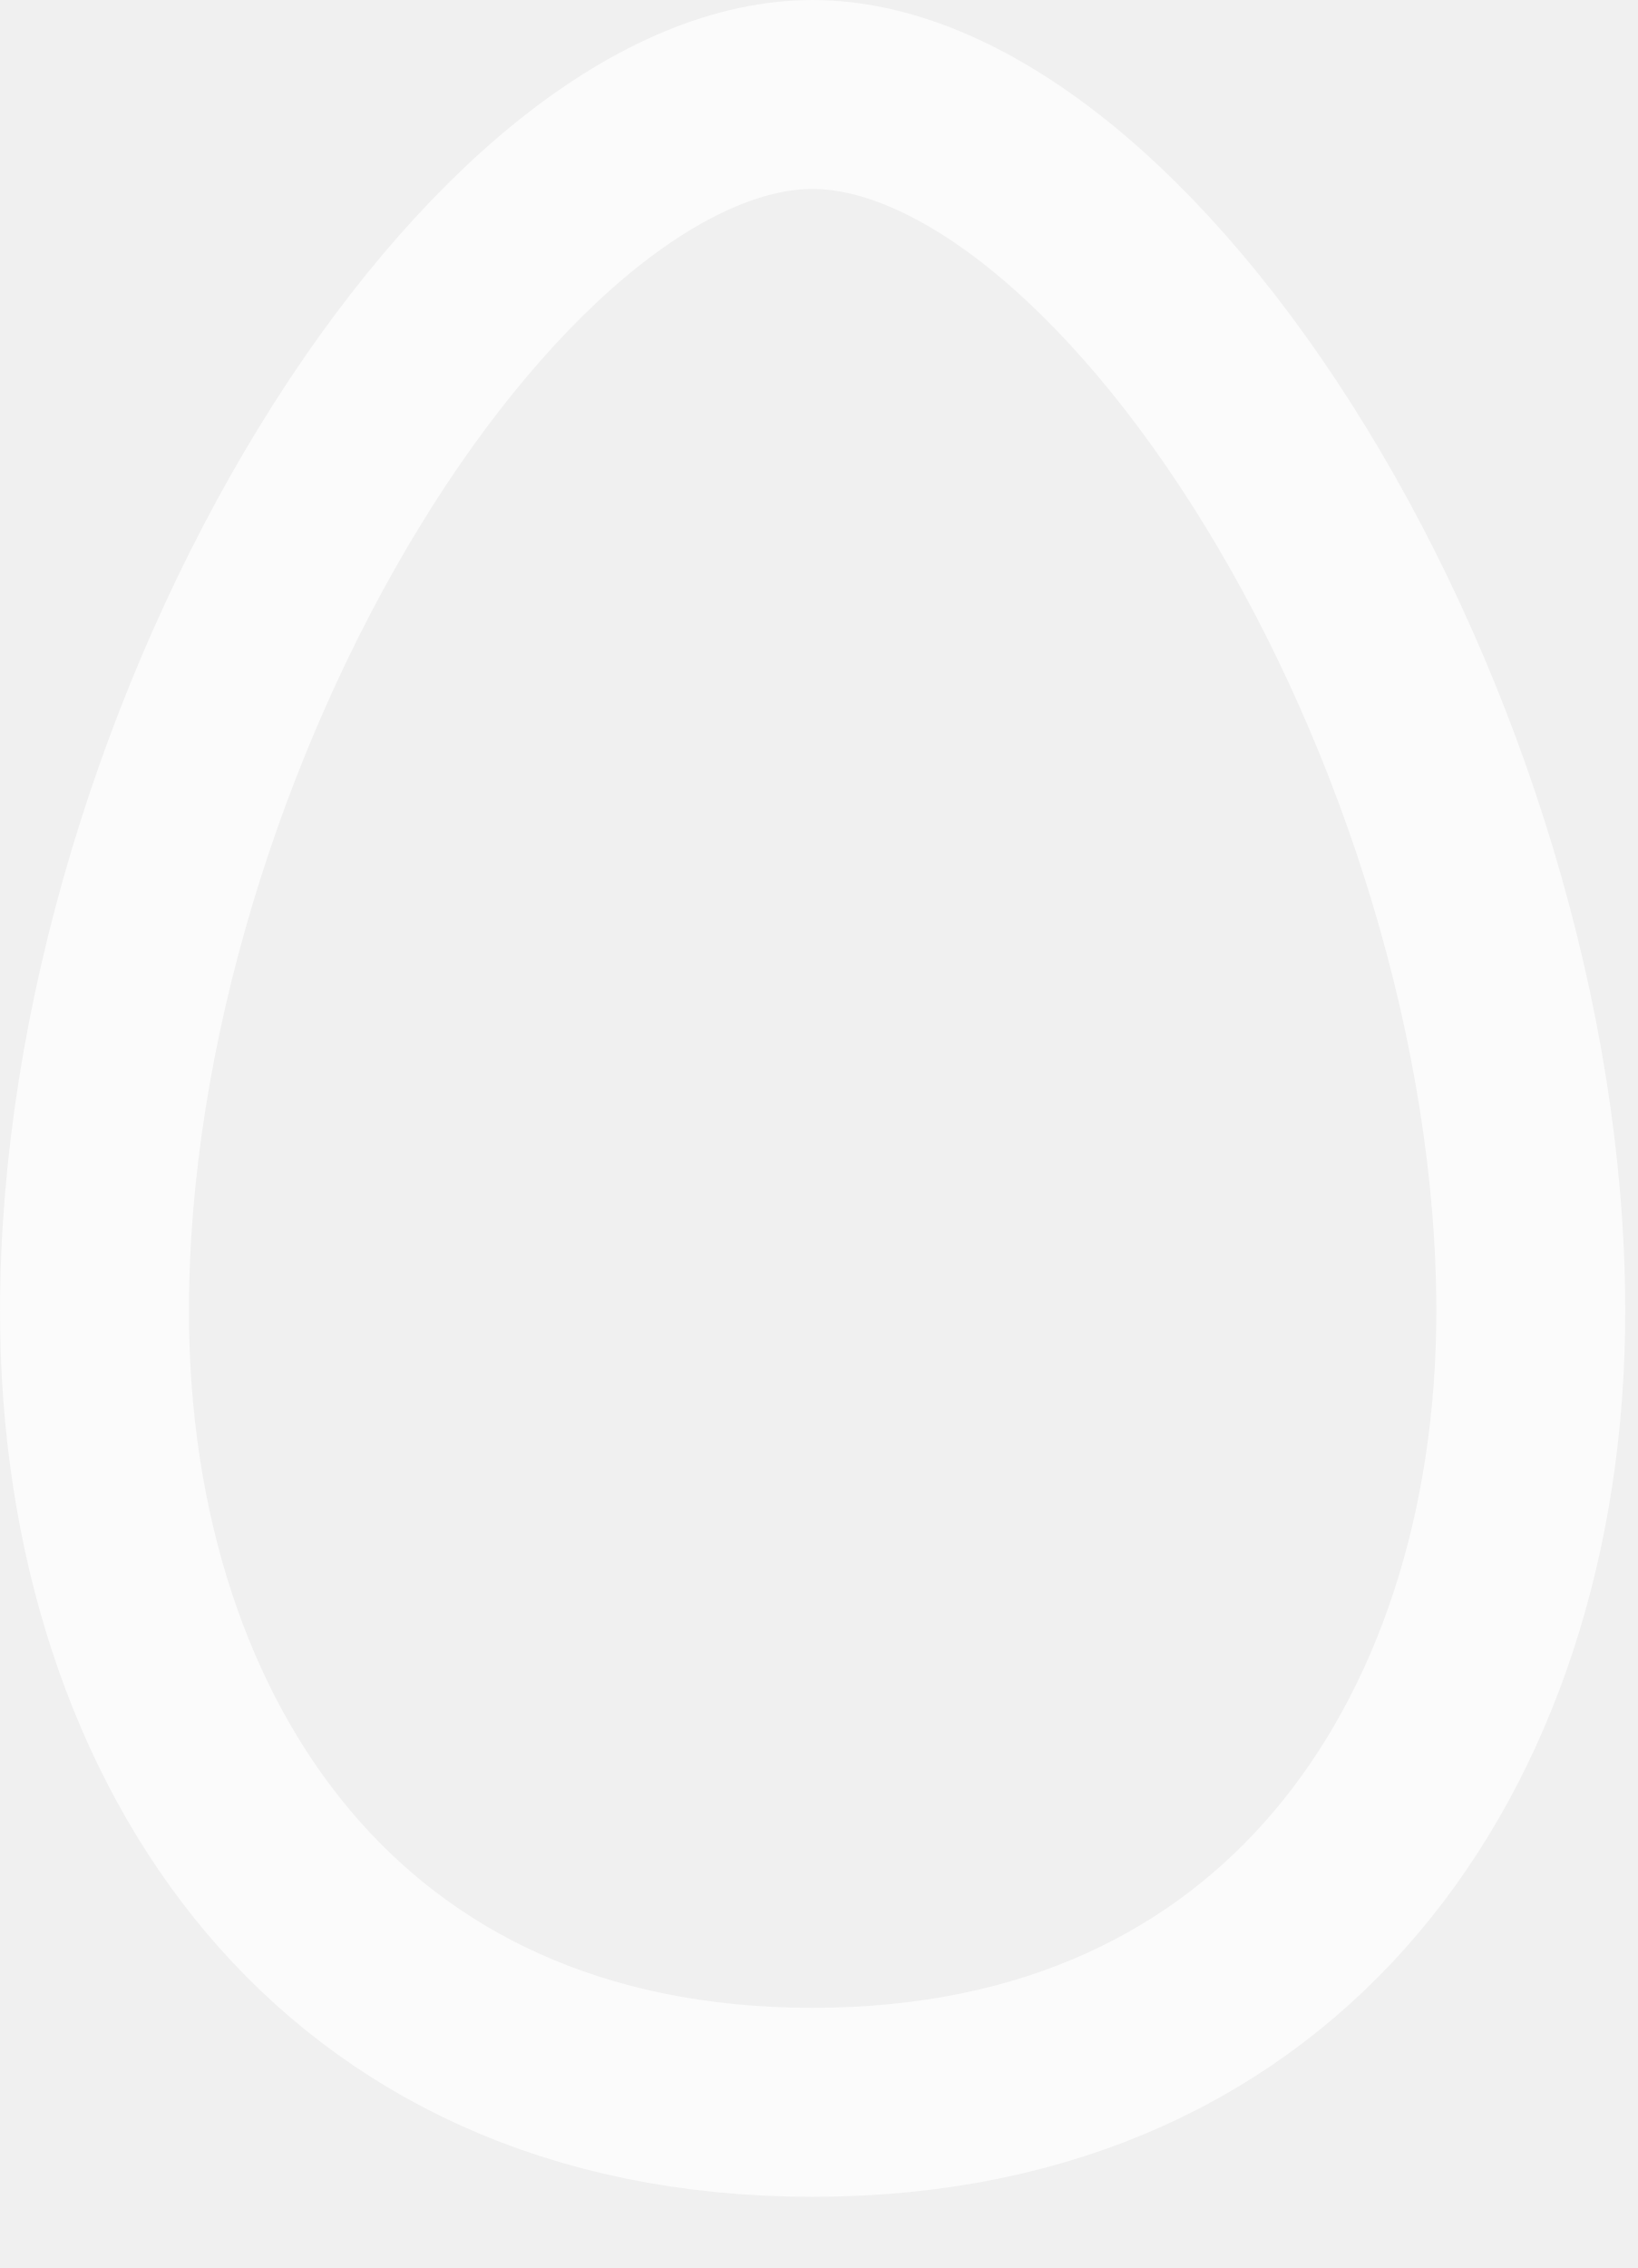
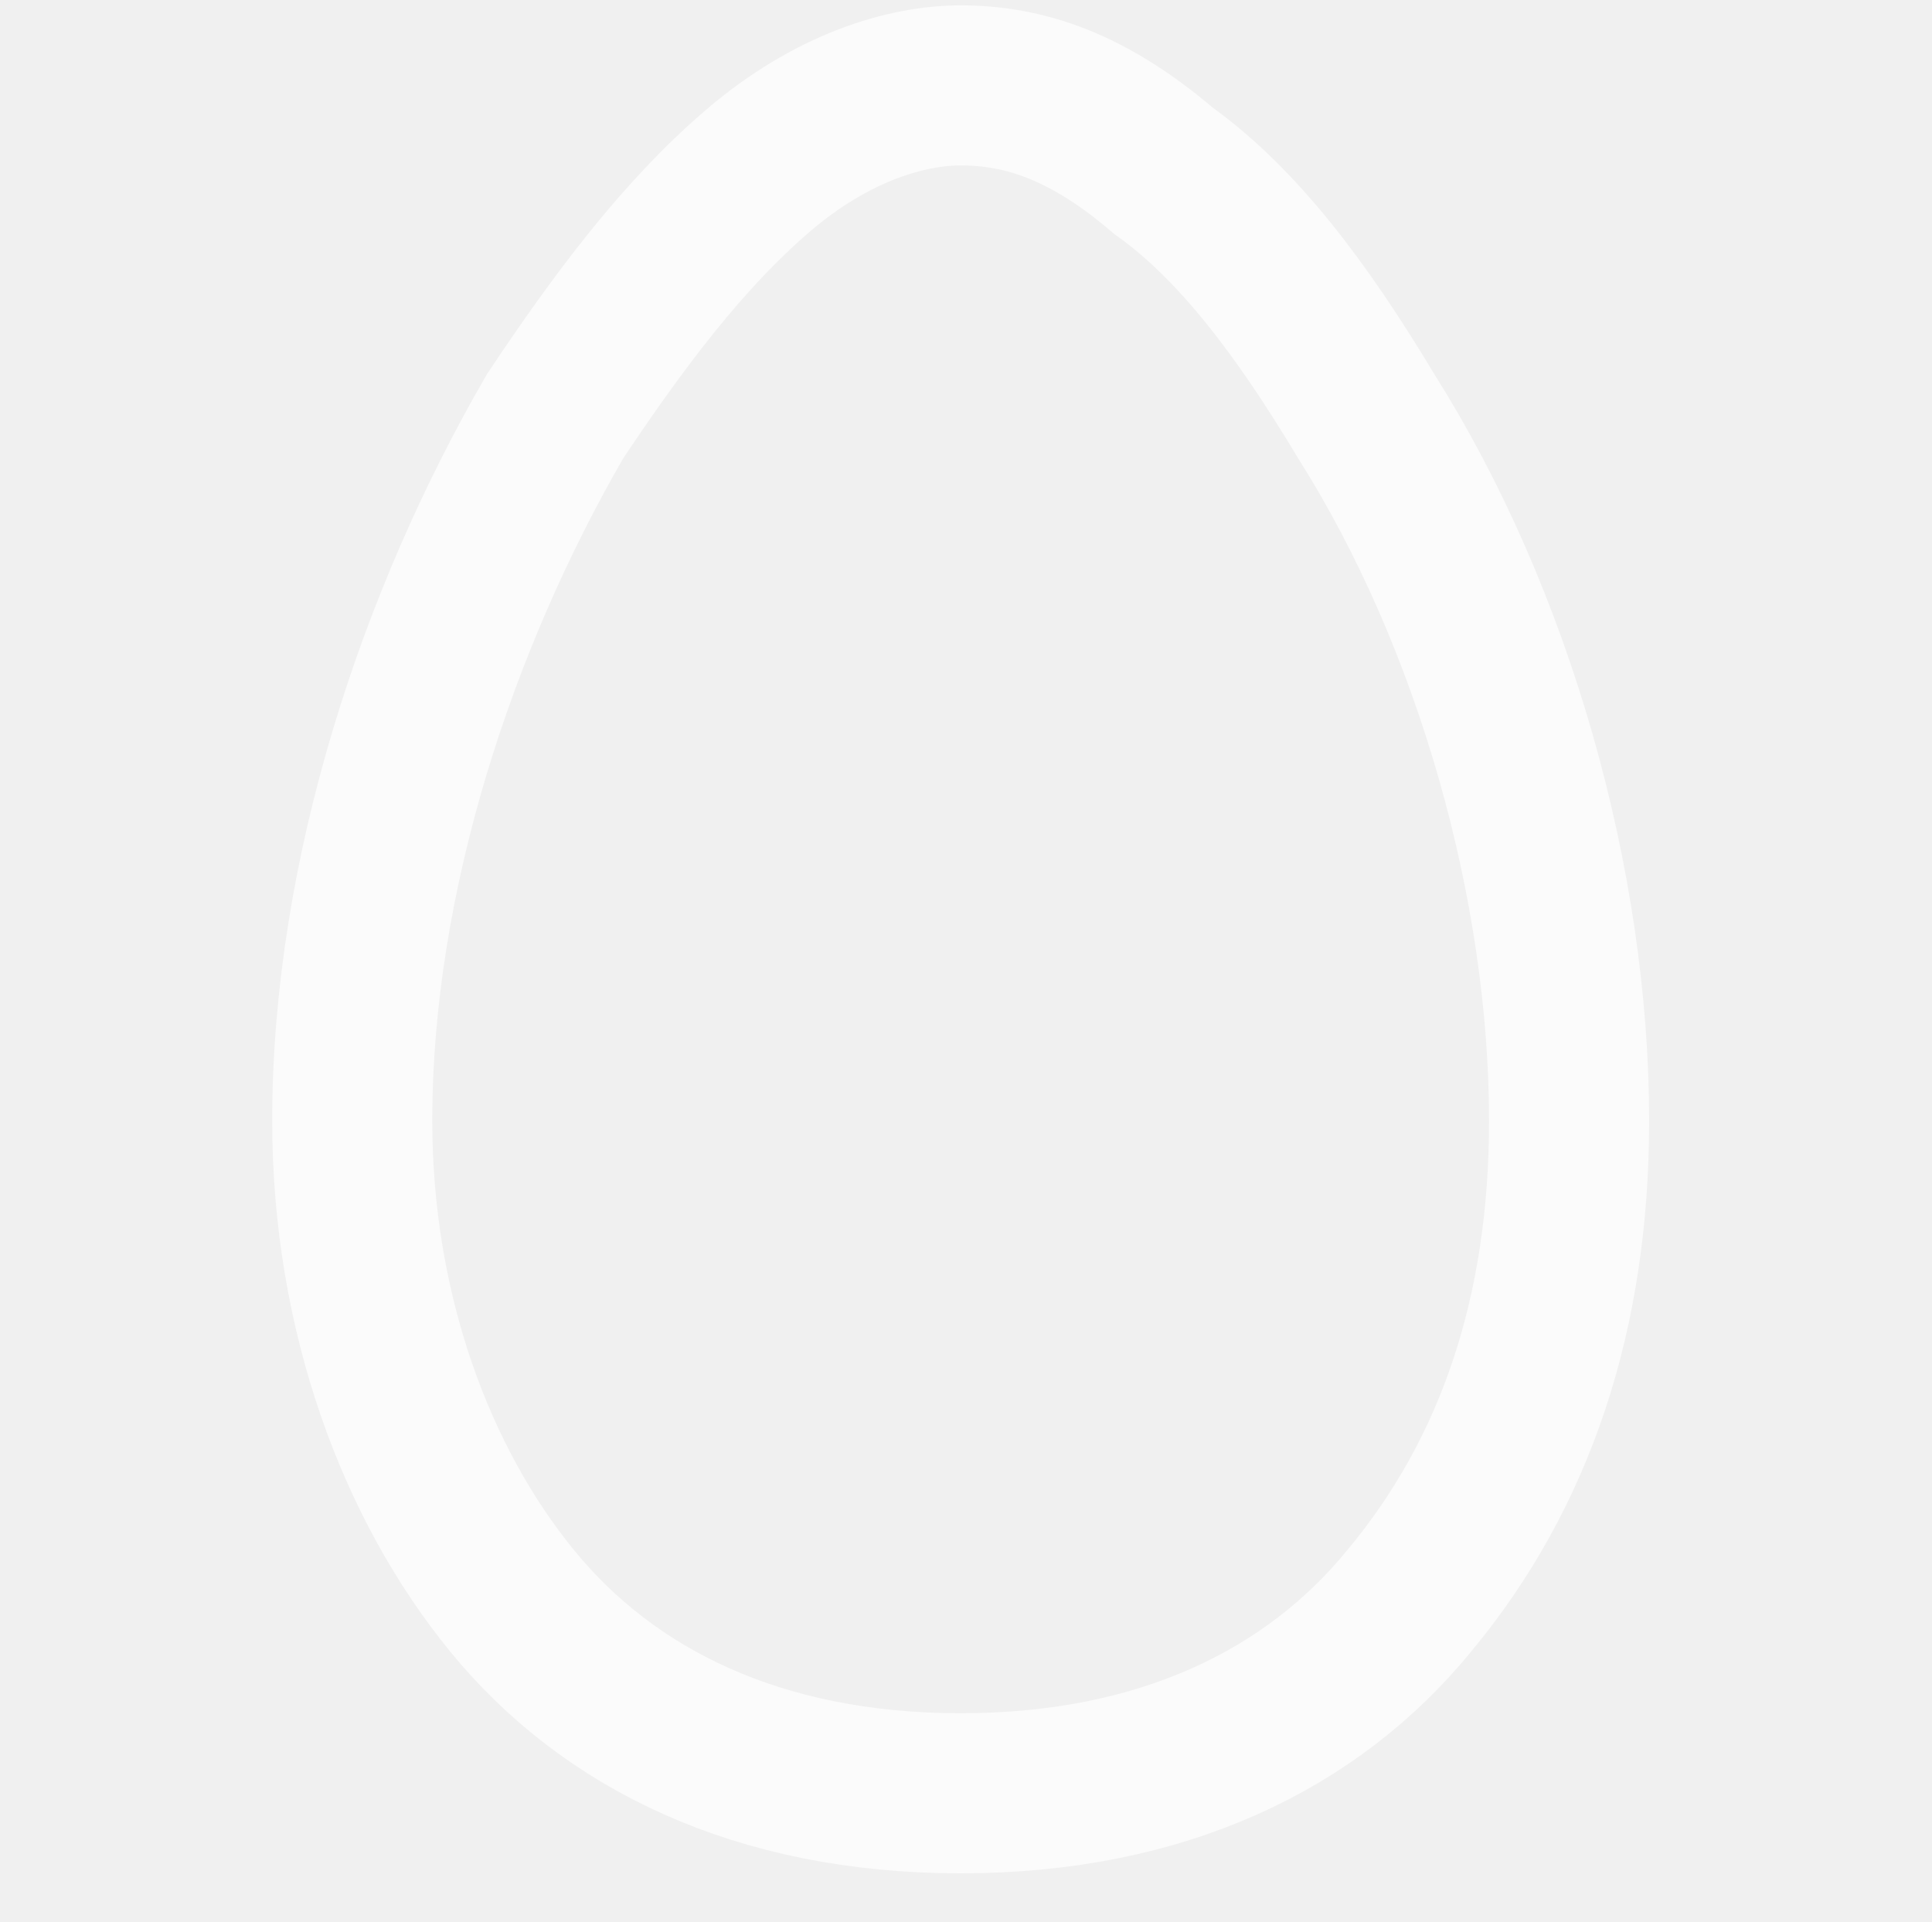
- <svg xmlns="http://www.w3.org/2000/svg" width="13" height="18" viewBox="0 0 13 18" fill="none">
-   <path opacity="0.7" d="M6.45 0.75C7.004 0.75 7.637 1 8.307 1.533C8.973 2.064 9.627 2.838 10.206 3.784C11.367 5.679 12.152 8.147 12.152 10.406C12.152 12.162 11.636 13.737 10.687 14.858C9.751 15.965 8.352 16.685 6.45 16.685C4.546 16.685 3.148 15.965 2.213 14.859C1.265 13.737 0.75 12.163 0.75 10.406C0.75 8.147 1.535 5.679 2.695 3.783C3.273 2.838 3.928 2.064 4.593 1.533C5.263 1 5.896 0.75 6.45 0.75Z" stroke="white" stroke-width="1.5" />
+ <svg xmlns="http://www.w3.org/2000/svg" version="1.1" id="Layer_1" x="0px" y="0px" viewBox="0 0 18.1 18" style="enable-background:new 0 0 18.1 18;" xml:space="preserve">
+   <style type="text/css">
+ 	.st0{opacity:0.7;fill:none;stroke:#FFFFFF;stroke-width:1.5;enable-background:new    ;}
+ </style>
+   <path class="st0" d="M9,0.8c0.6,0,1.2,0.2,1.9,0.8c0.7,0.5,1.3,1.3,1.9,2.3c1.2,1.9,1.9,4.4,1.9,6.6c0,1.8-0.5,3.3-1.5,4.5  c-0.9,1.1-2.3,1.8-4.2,1.8c-1.9,0-3.3-0.7-4.2-1.8c-0.9-1.1-1.5-2.7-1.5-4.5c0-2.3,0.8-4.7,1.9-6.6c0.6-0.9,1.2-1.7,1.9-2.3  C7.8,1,8.5,0.8,9,0.8z" />
</svg>
